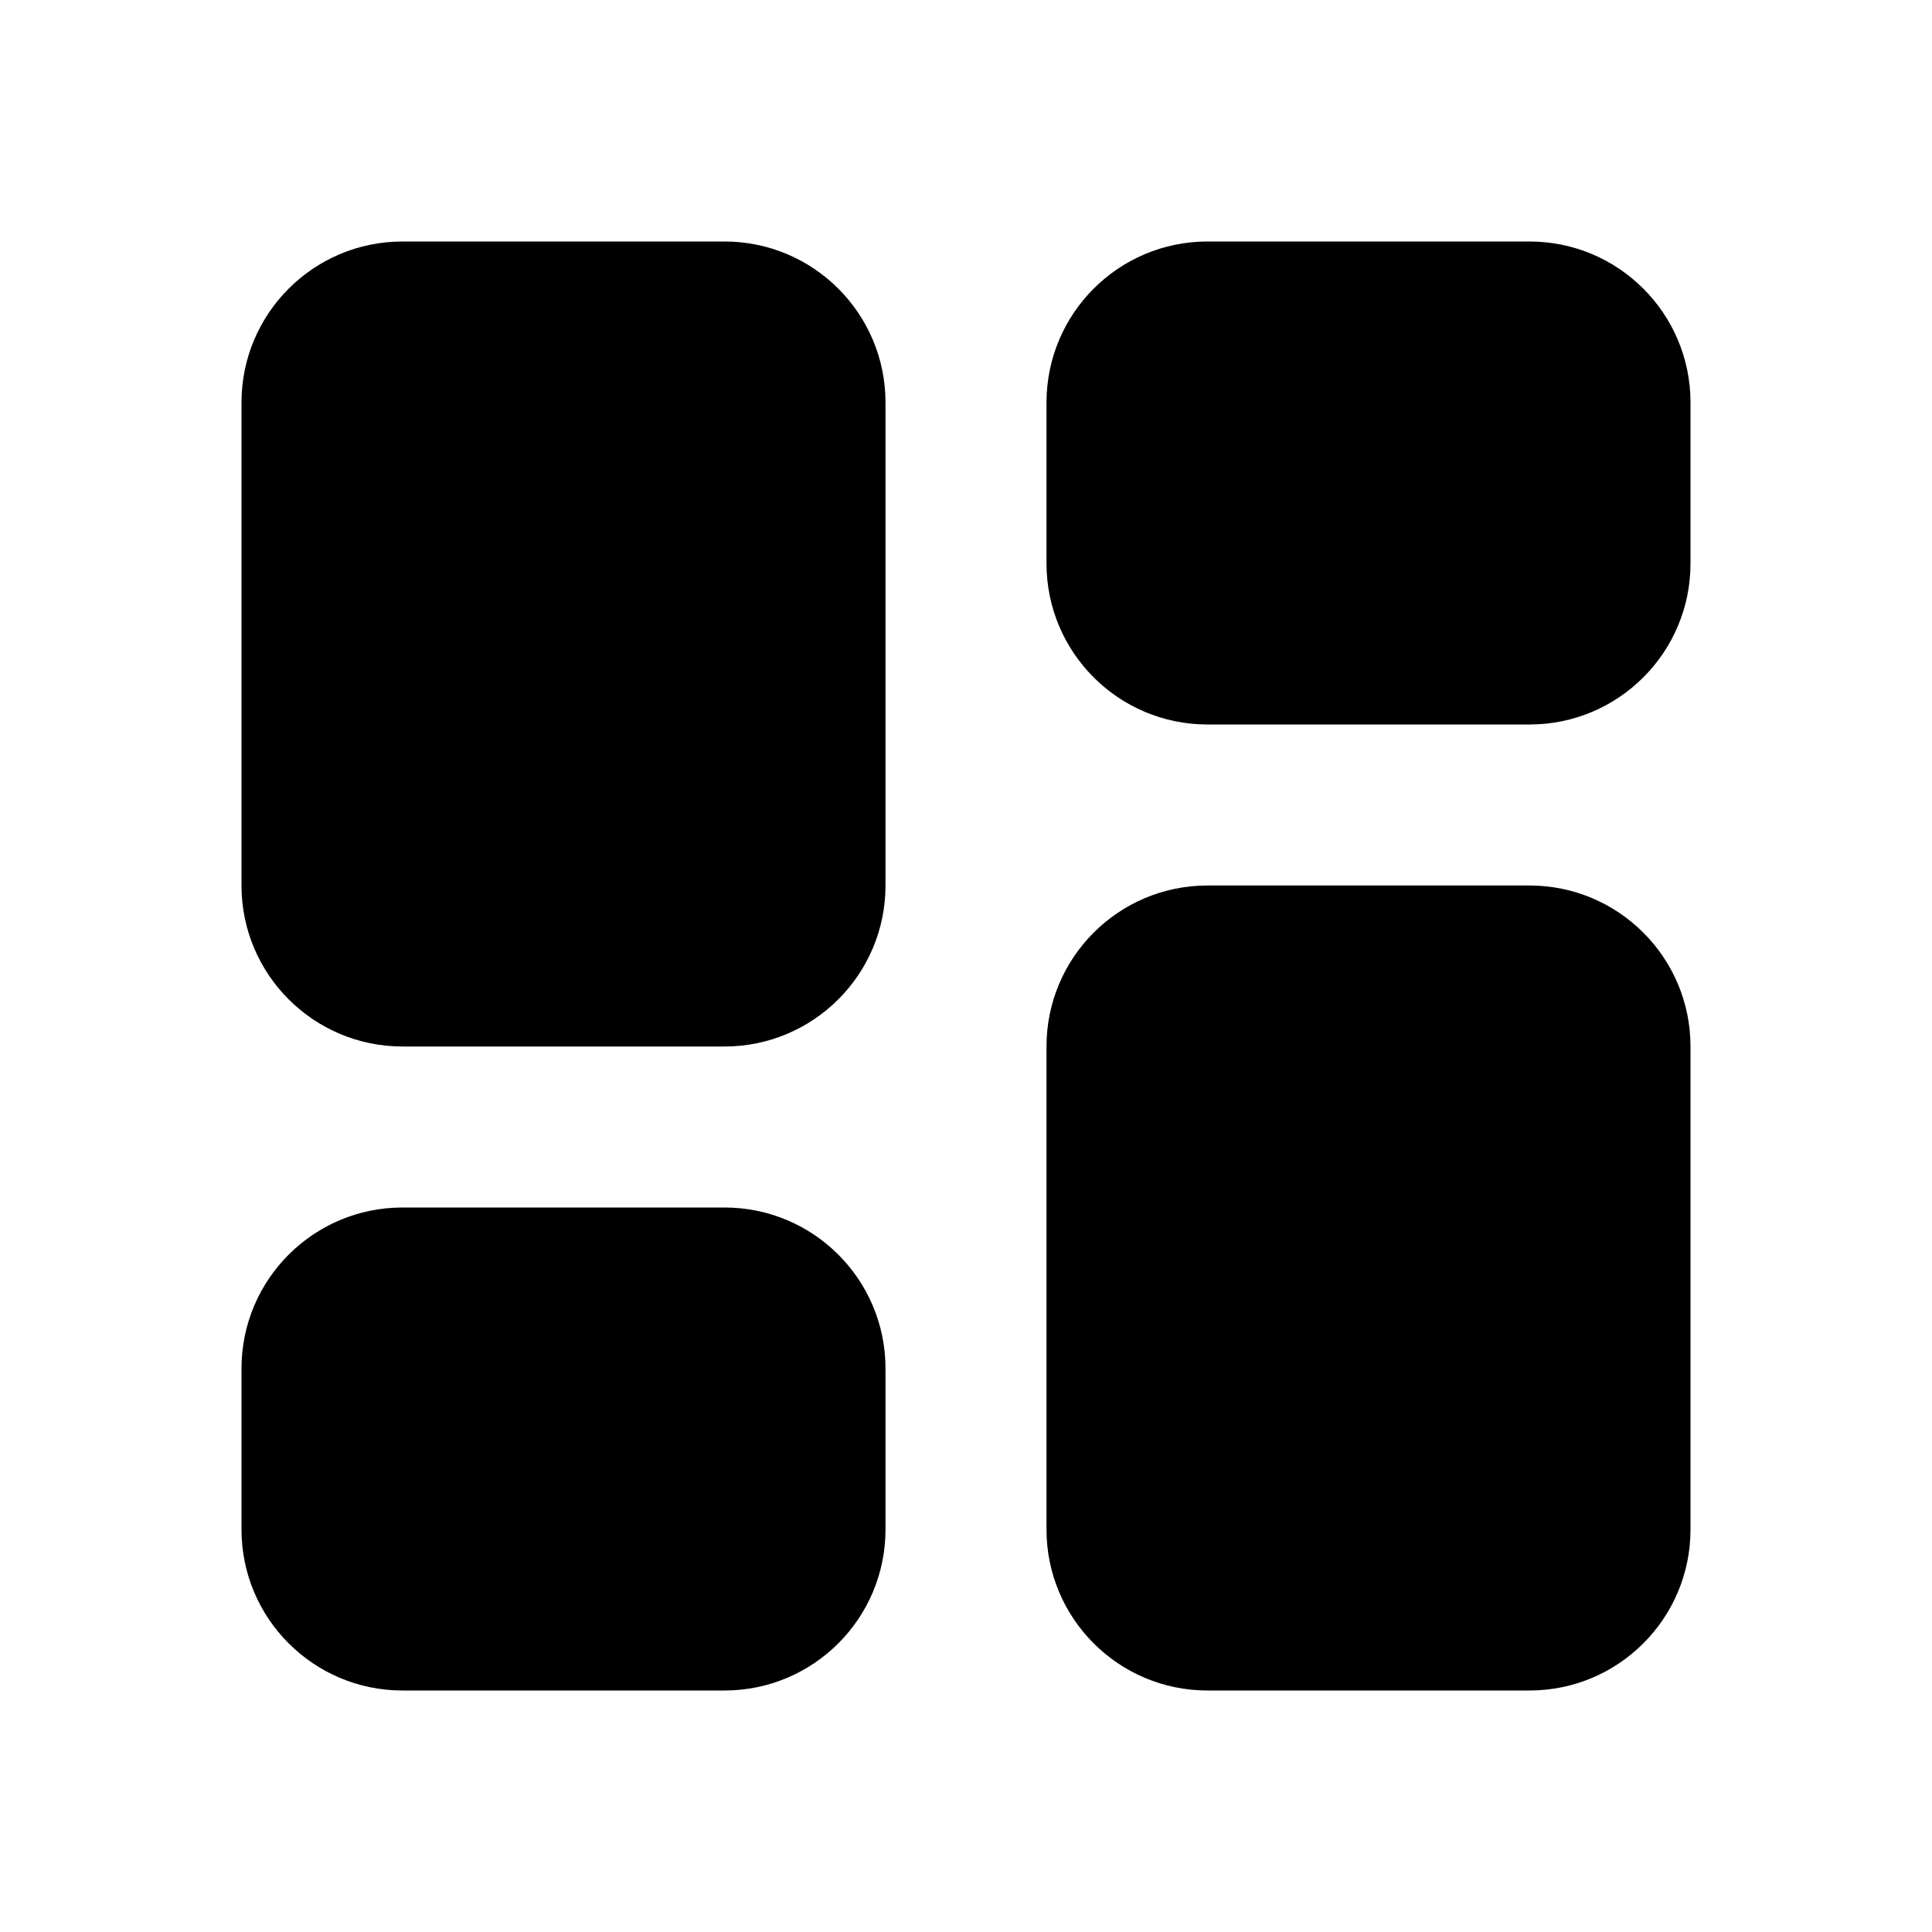
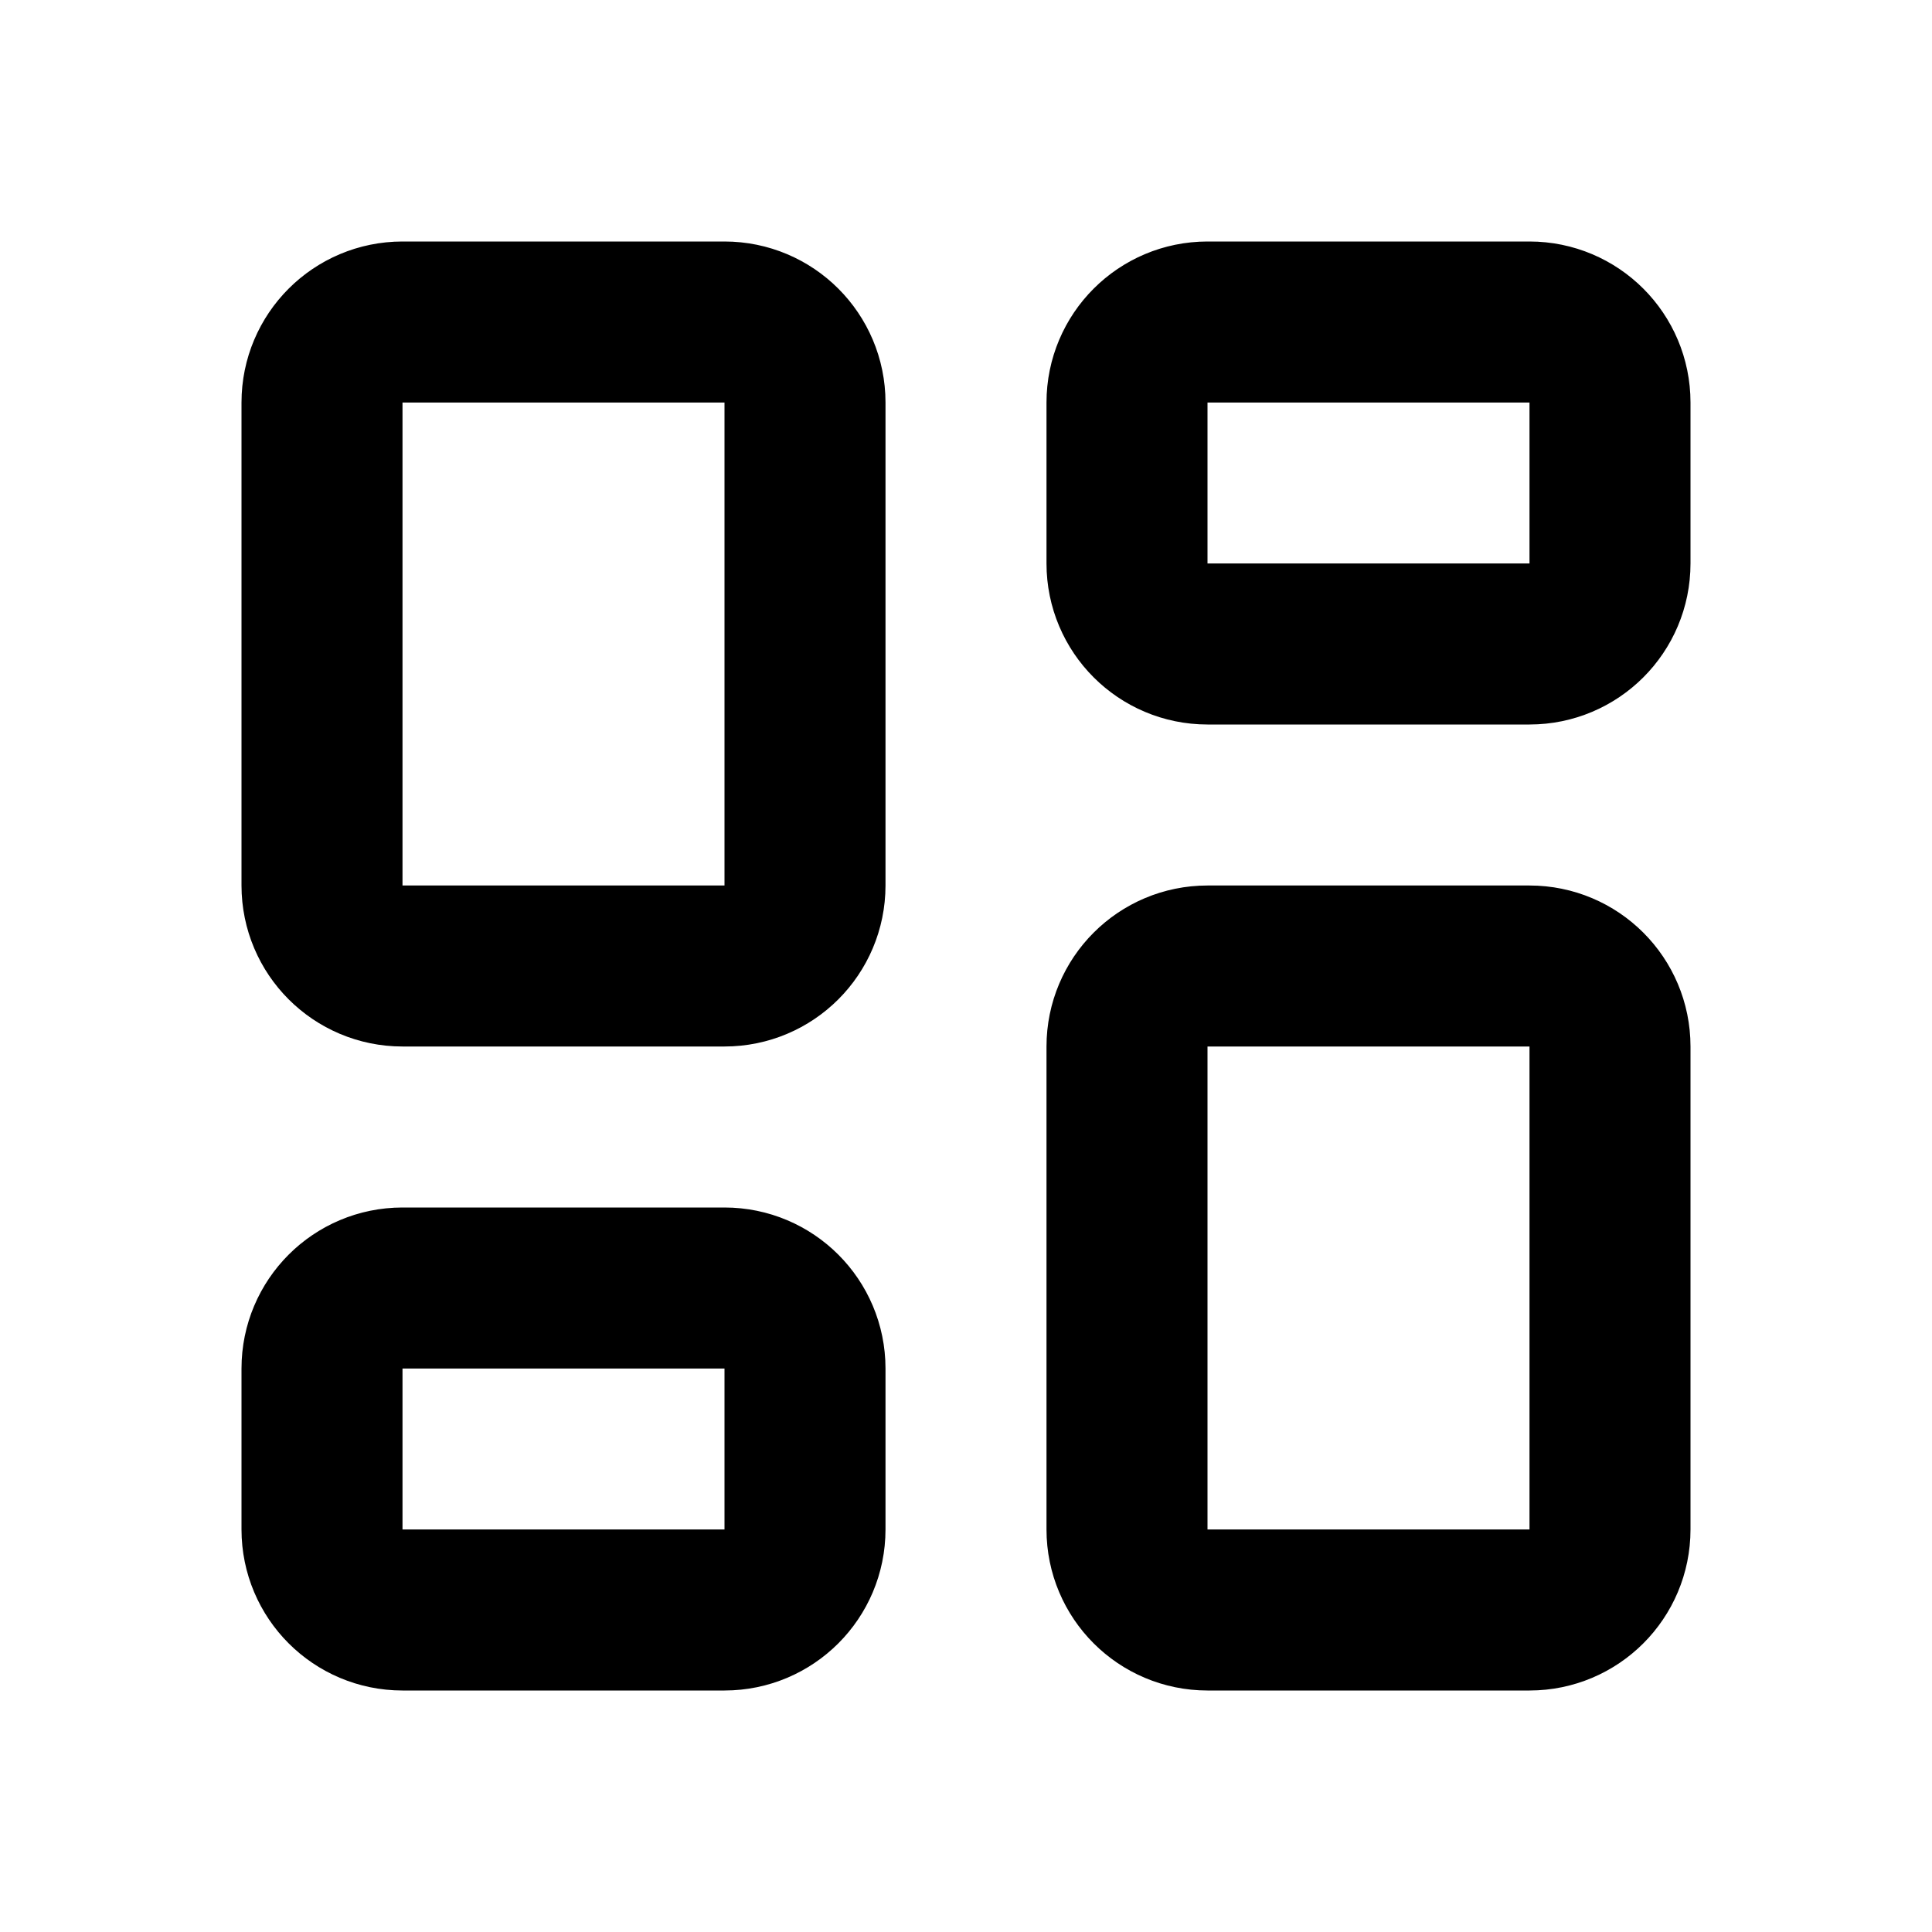
- <svg xmlns="http://www.w3.org/2000/svg" width="24" height="24" viewBox="0 0 24 24" fill="currentColor" class="icon icon-tabler icons-tabler-filled icon-tabler-layout-dashboard">
+ <svg xmlns="http://www.w3.org/2000/svg" width="24" height="24" viewBox="0 0 24 24" fill="none" stroke="currentColor" stroke-width="2" stroke-linecap="round" stroke-linejoin="round" class="icon icon-tabler icons-tabler-outline icon-tabler-layout-dashboard">
  <path stroke="none" d="M0 0h24v24H0z" fill="none" />
-   <path d="M9 3a2 2 0 0 1 2 2v6a2 2 0 0 1 -2 2h-4a2 2 0 0 1 -2 -2v-6a2 2 0 0 1 2 -2zm0 12a2 2 0 0 1 2 2v2a2 2 0 0 1 -2 2h-4a2 2 0 0 1 -2 -2v-2a2 2 0 0 1 2 -2zm10 -4a2 2 0 0 1 2 2v6a2 2 0 0 1 -2 2h-4a2 2 0 0 1 -2 -2v-6a2 2 0 0 1 2 -2zm0 -8a2 2 0 0 1 2 2v2a2 2 0 0 1 -2 2h-4a2 2 0 0 1 -2 -2v-2a2 2 0 0 1 2 -2z" />
+   <path d="M5 4h4a1 1 0 0 1 1 1v6a1 1 0 0 1 -1 1h-4a1 1 0 0 1 -1 -1v-6a1 1 0 0 1 1 -1" />
+   <path d="M5 16h4a1 1 0 0 1 1 1v2a1 1 0 0 1 -1 1h-4a1 1 0 0 1 -1 -1v-2a1 1 0 0 1 1 -1" />
+   <path d="M15 12h4a1 1 0 0 1 1 1v6a1 1 0 0 1 -1 1h-4a1 1 0 0 1 -1 -1v-6a1 1 0 0 1 1 -1" />
+   <path d="M15 4h4a1 1 0 0 1 1 1v2a1 1 0 0 1 -1 1h-4a1 1 0 0 1 -1 -1v-2a1 1 0 0 1 1 -1" />
</svg>
